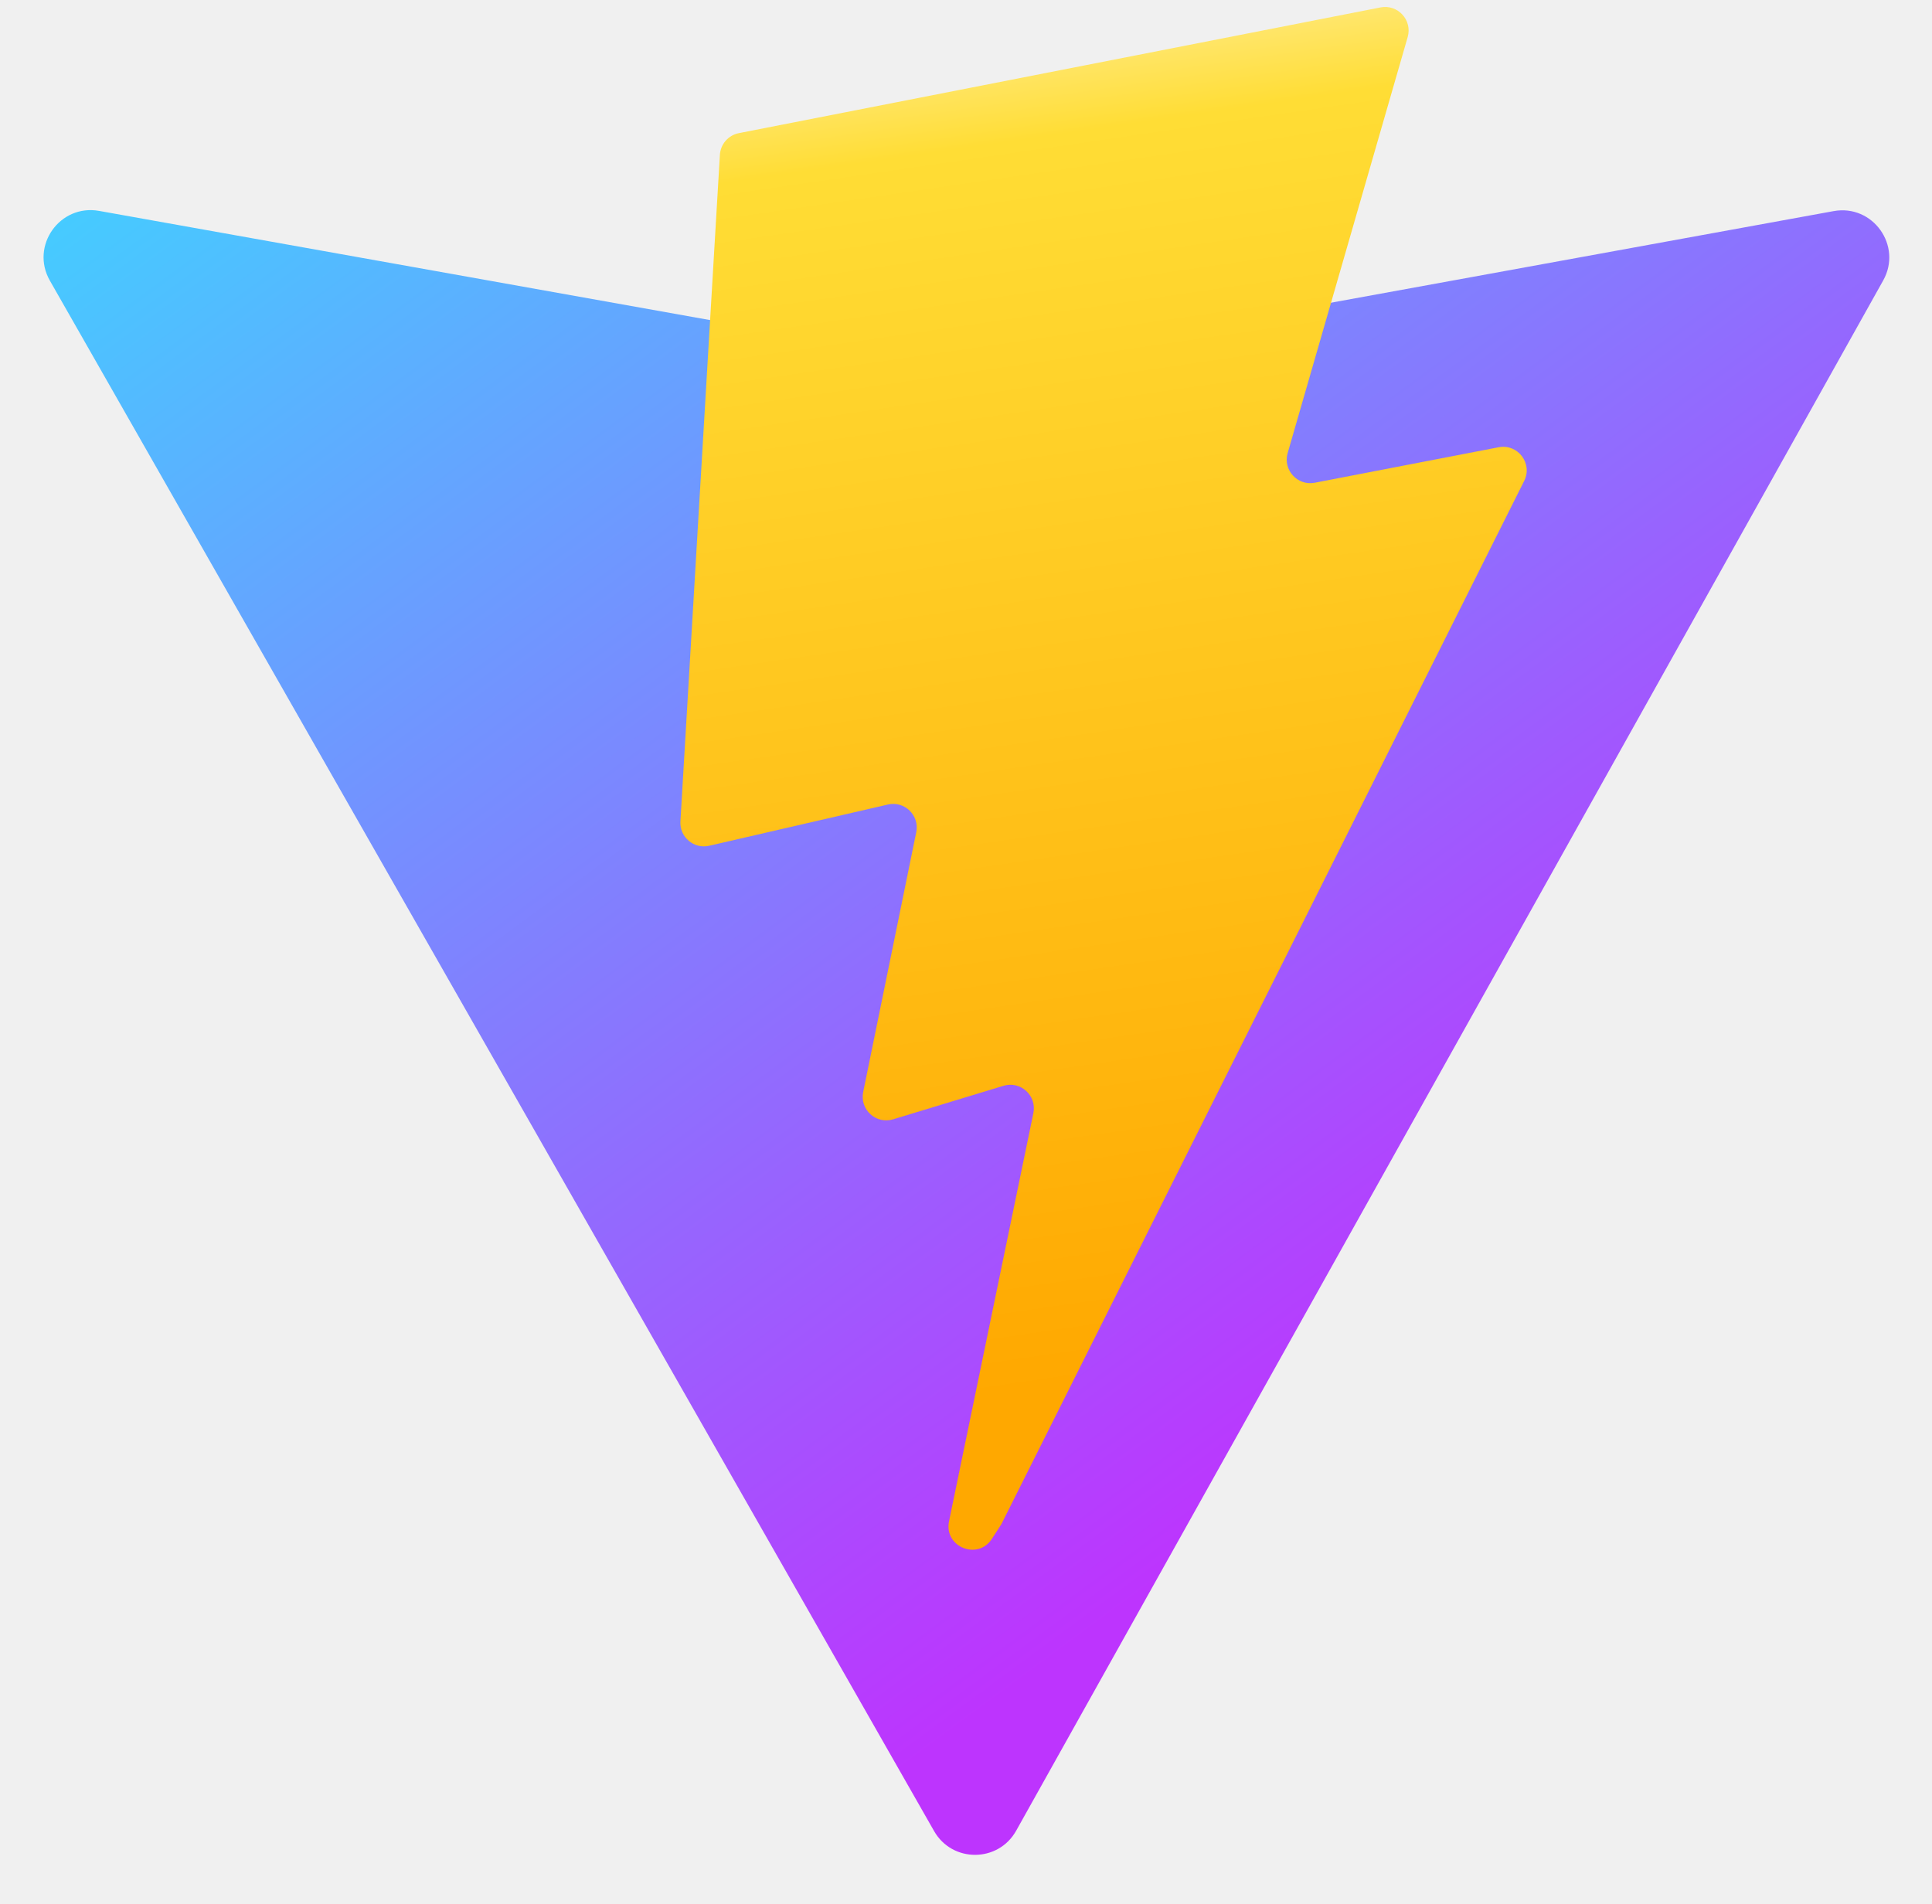
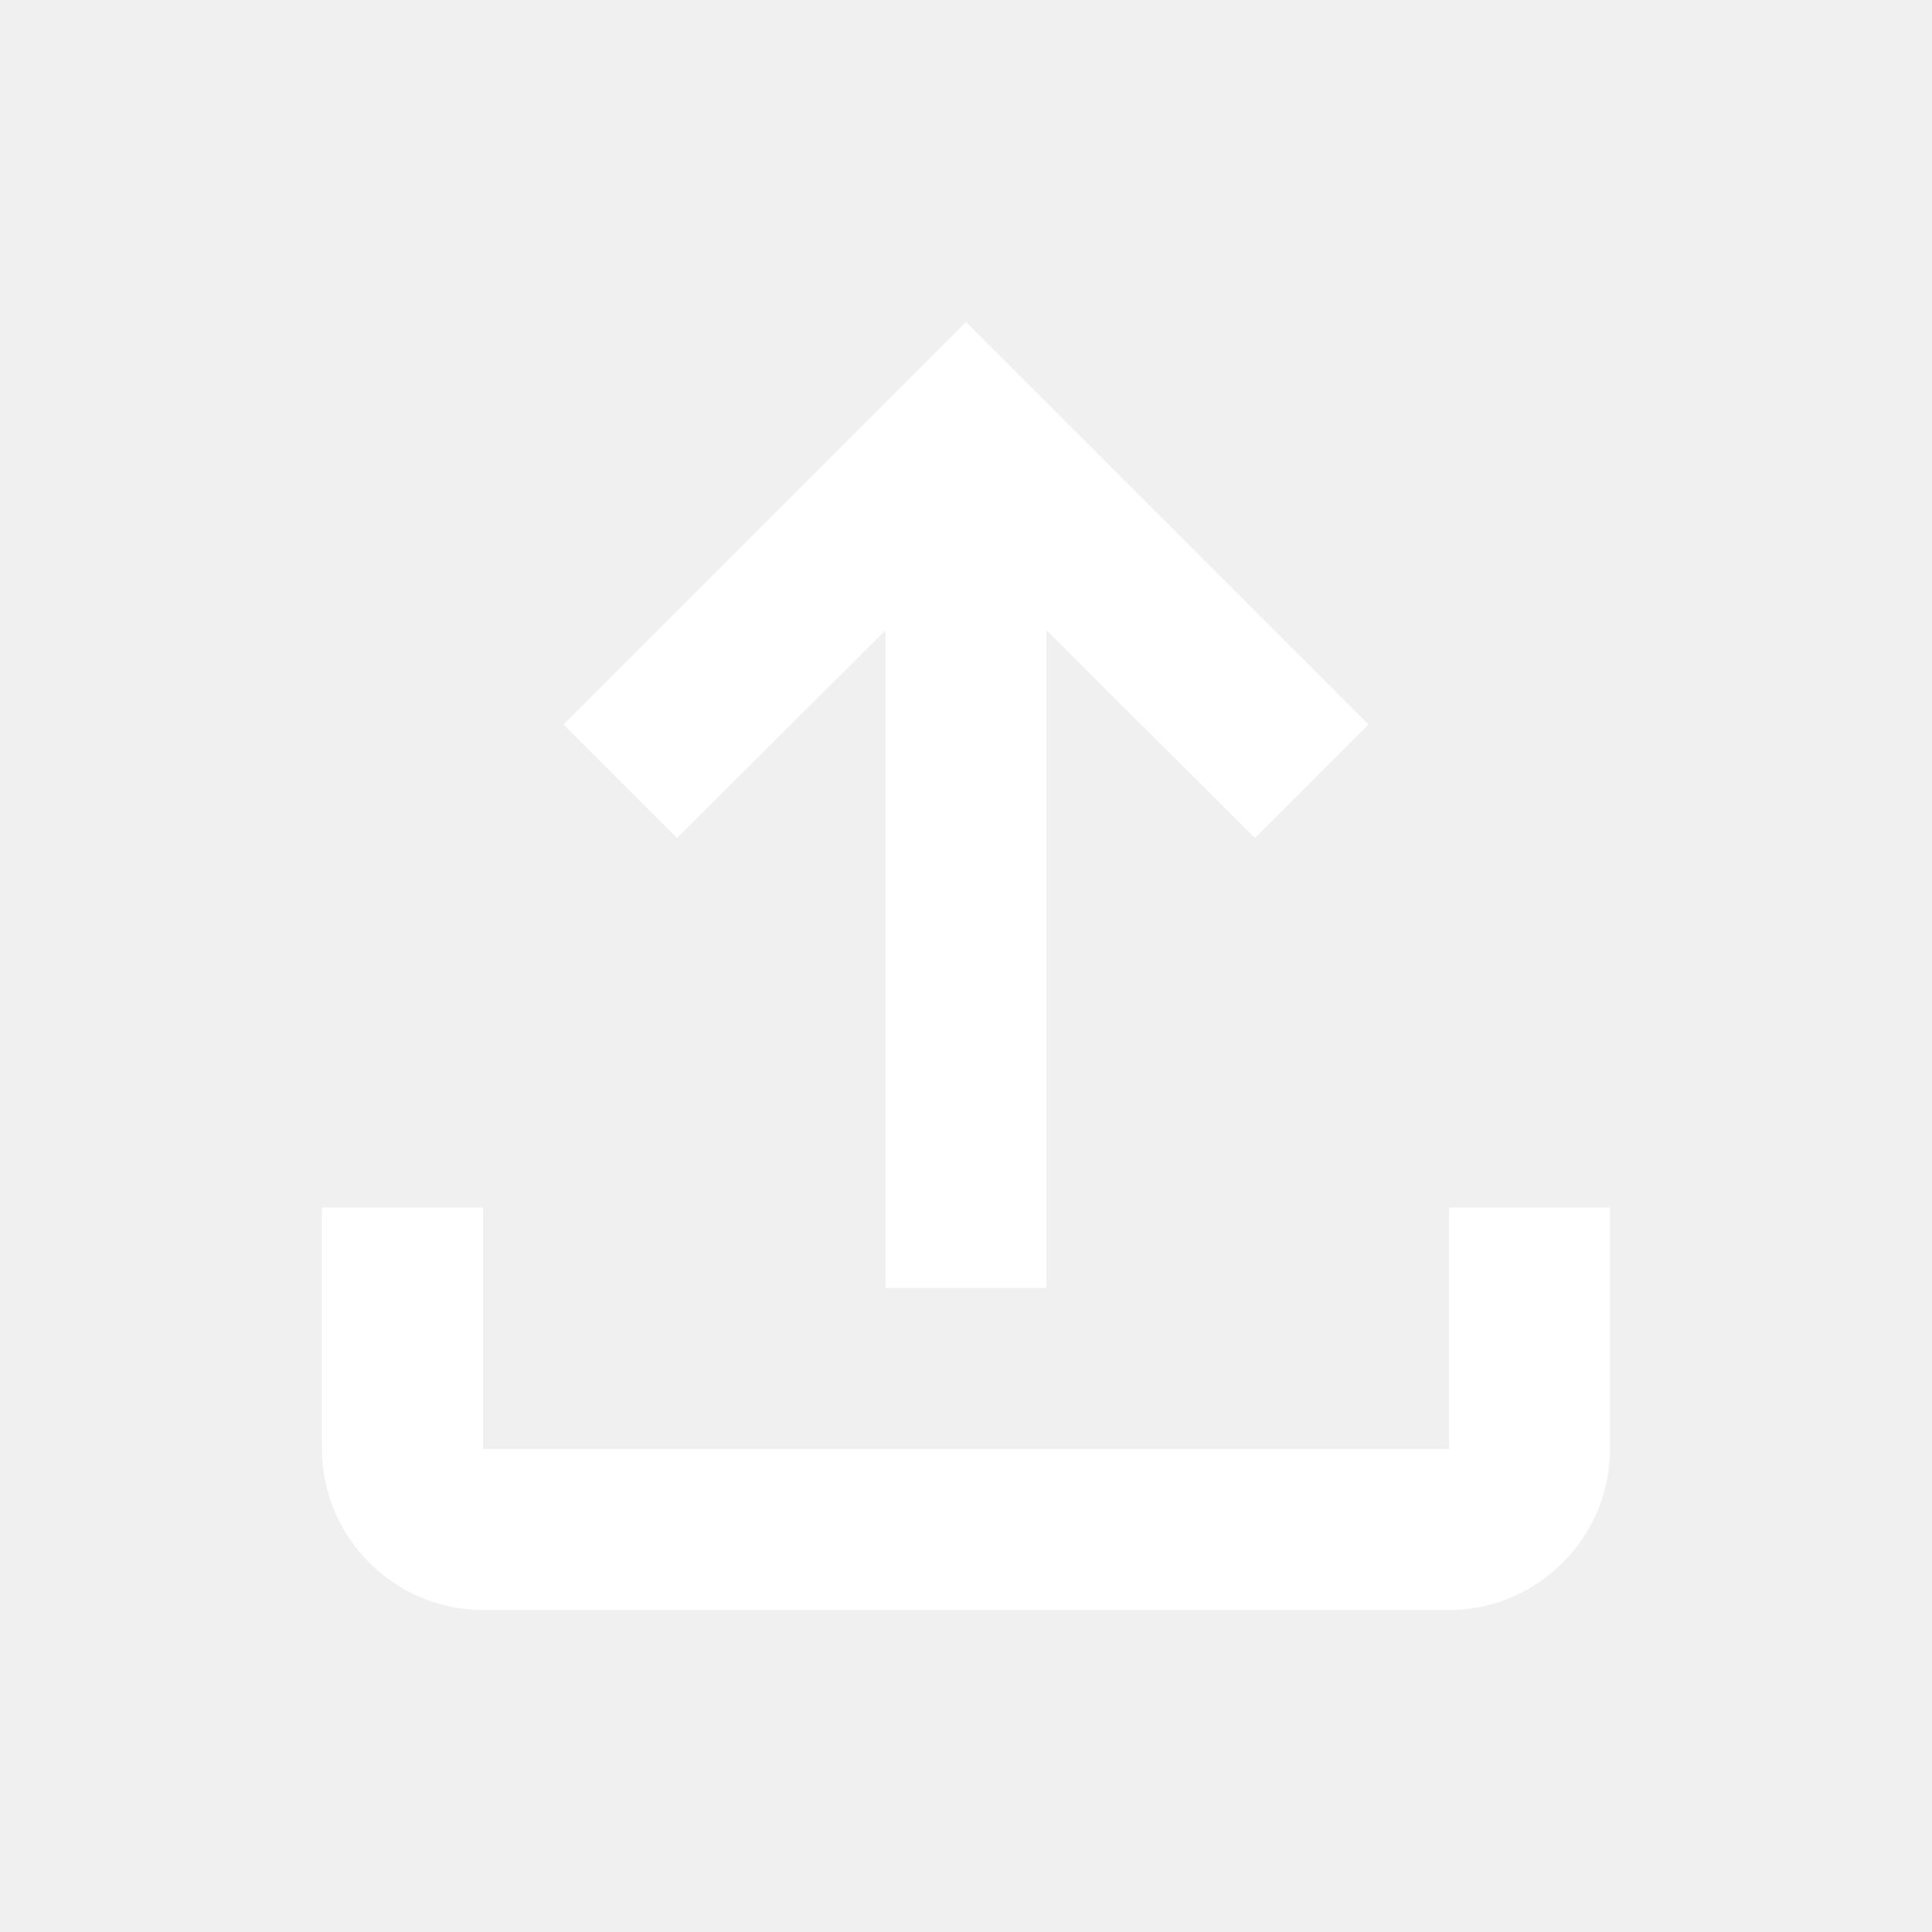
- <svg xmlns="http://www.w3.org/2000/svg" width="410" height="404" viewBox="0 0 410 404" fill="none">
-   <path d="M399.641 59.525L215.643 388.545C211.844 395.338 202.084 395.378 198.228 388.618L10.582 59.556C6.381 52.19 12.68 43.267 21.028 44.759L205.223 77.682C206.398 77.892 207.601 77.89 208.776 77.676L389.119 44.806C397.439 43.289 403.768 52.143 399.641 59.525Z" fill="url(#paint0_linear)" />
-   <path d="M292.965 1.574L156.801 28.255C154.563 28.694 152.906 30.59 152.771 32.866L144.395 174.33C144.198 177.662 147.258 180.248 150.51 179.498L188.42 170.749C191.967 169.931 195.172 173.055 194.443 176.622L183.18 231.775C182.422 235.487 185.907 238.661 189.532 237.56L212.947 230.446C216.577 229.344 220.065 232.527 219.297 236.242L201.398 322.875C200.278 328.294 207.486 331.249 210.492 326.603L212.5 323.5L323.454 102.072C325.312 98.365 322.108 94.137 318.036 94.923L279.014 102.454C275.347 103.161 272.227 99.746 273.262 96.158L298.731 7.867C299.767 4.273 296.636 0.855 292.965 1.574Z" fill="url(#paint1_linear)" />
-   <defs>
-     <linearGradient id="paint0_linear" x1="6" y1="33" x2="235" y2="344" gradientUnits="userSpaceOnUse">
-       <stop stop-color="#41D1FF" />
-       <stop offset="1" stop-color="#BD34FE" />
-     </linearGradient>
-     <linearGradient id="paint1_linear" x1="194.651" y1="8.818" x2="236.076" y2="292.989" gradientUnits="userSpaceOnUse">
-       <stop stop-color="#FFEA83" />
-       <stop offset="0.083" stop-color="#FFDD35" />
-       <stop offset="1" stop-color="#FFA800" />
-     </linearGradient>
-   </defs>
+ <svg xmlns="http://www.w3.org/2000/svg" version="1.1" width="48px" height="48px">
+   <svg enable-background="new 0 0 24 24" height="48px" viewBox="0 0 24 24" width="48px" fill="#FFFFFF">
+     <g>
+       <rect fill="none" height="24" width="24" />
+     </g>
+     <g>
+       <path d="M18,15v3H6v-3H4v3c0,1.1,0.9,2,2,2h12c1.1,0,2-0.9,2-2v-3H18z M7,9l1.41,1.41L11,7.83V16h2V7.83l2.59,2.58L17,9l-5-5L7,9z" />
+     </g>
+   </svg>
+   <style>@media (prefers-color-scheme: light) { :root { filter: contrast(1) brightness(0.1); } }
+ @media (prefers-color-scheme: dark) { :root { filter: none; } }
+ </style>
</svg>
